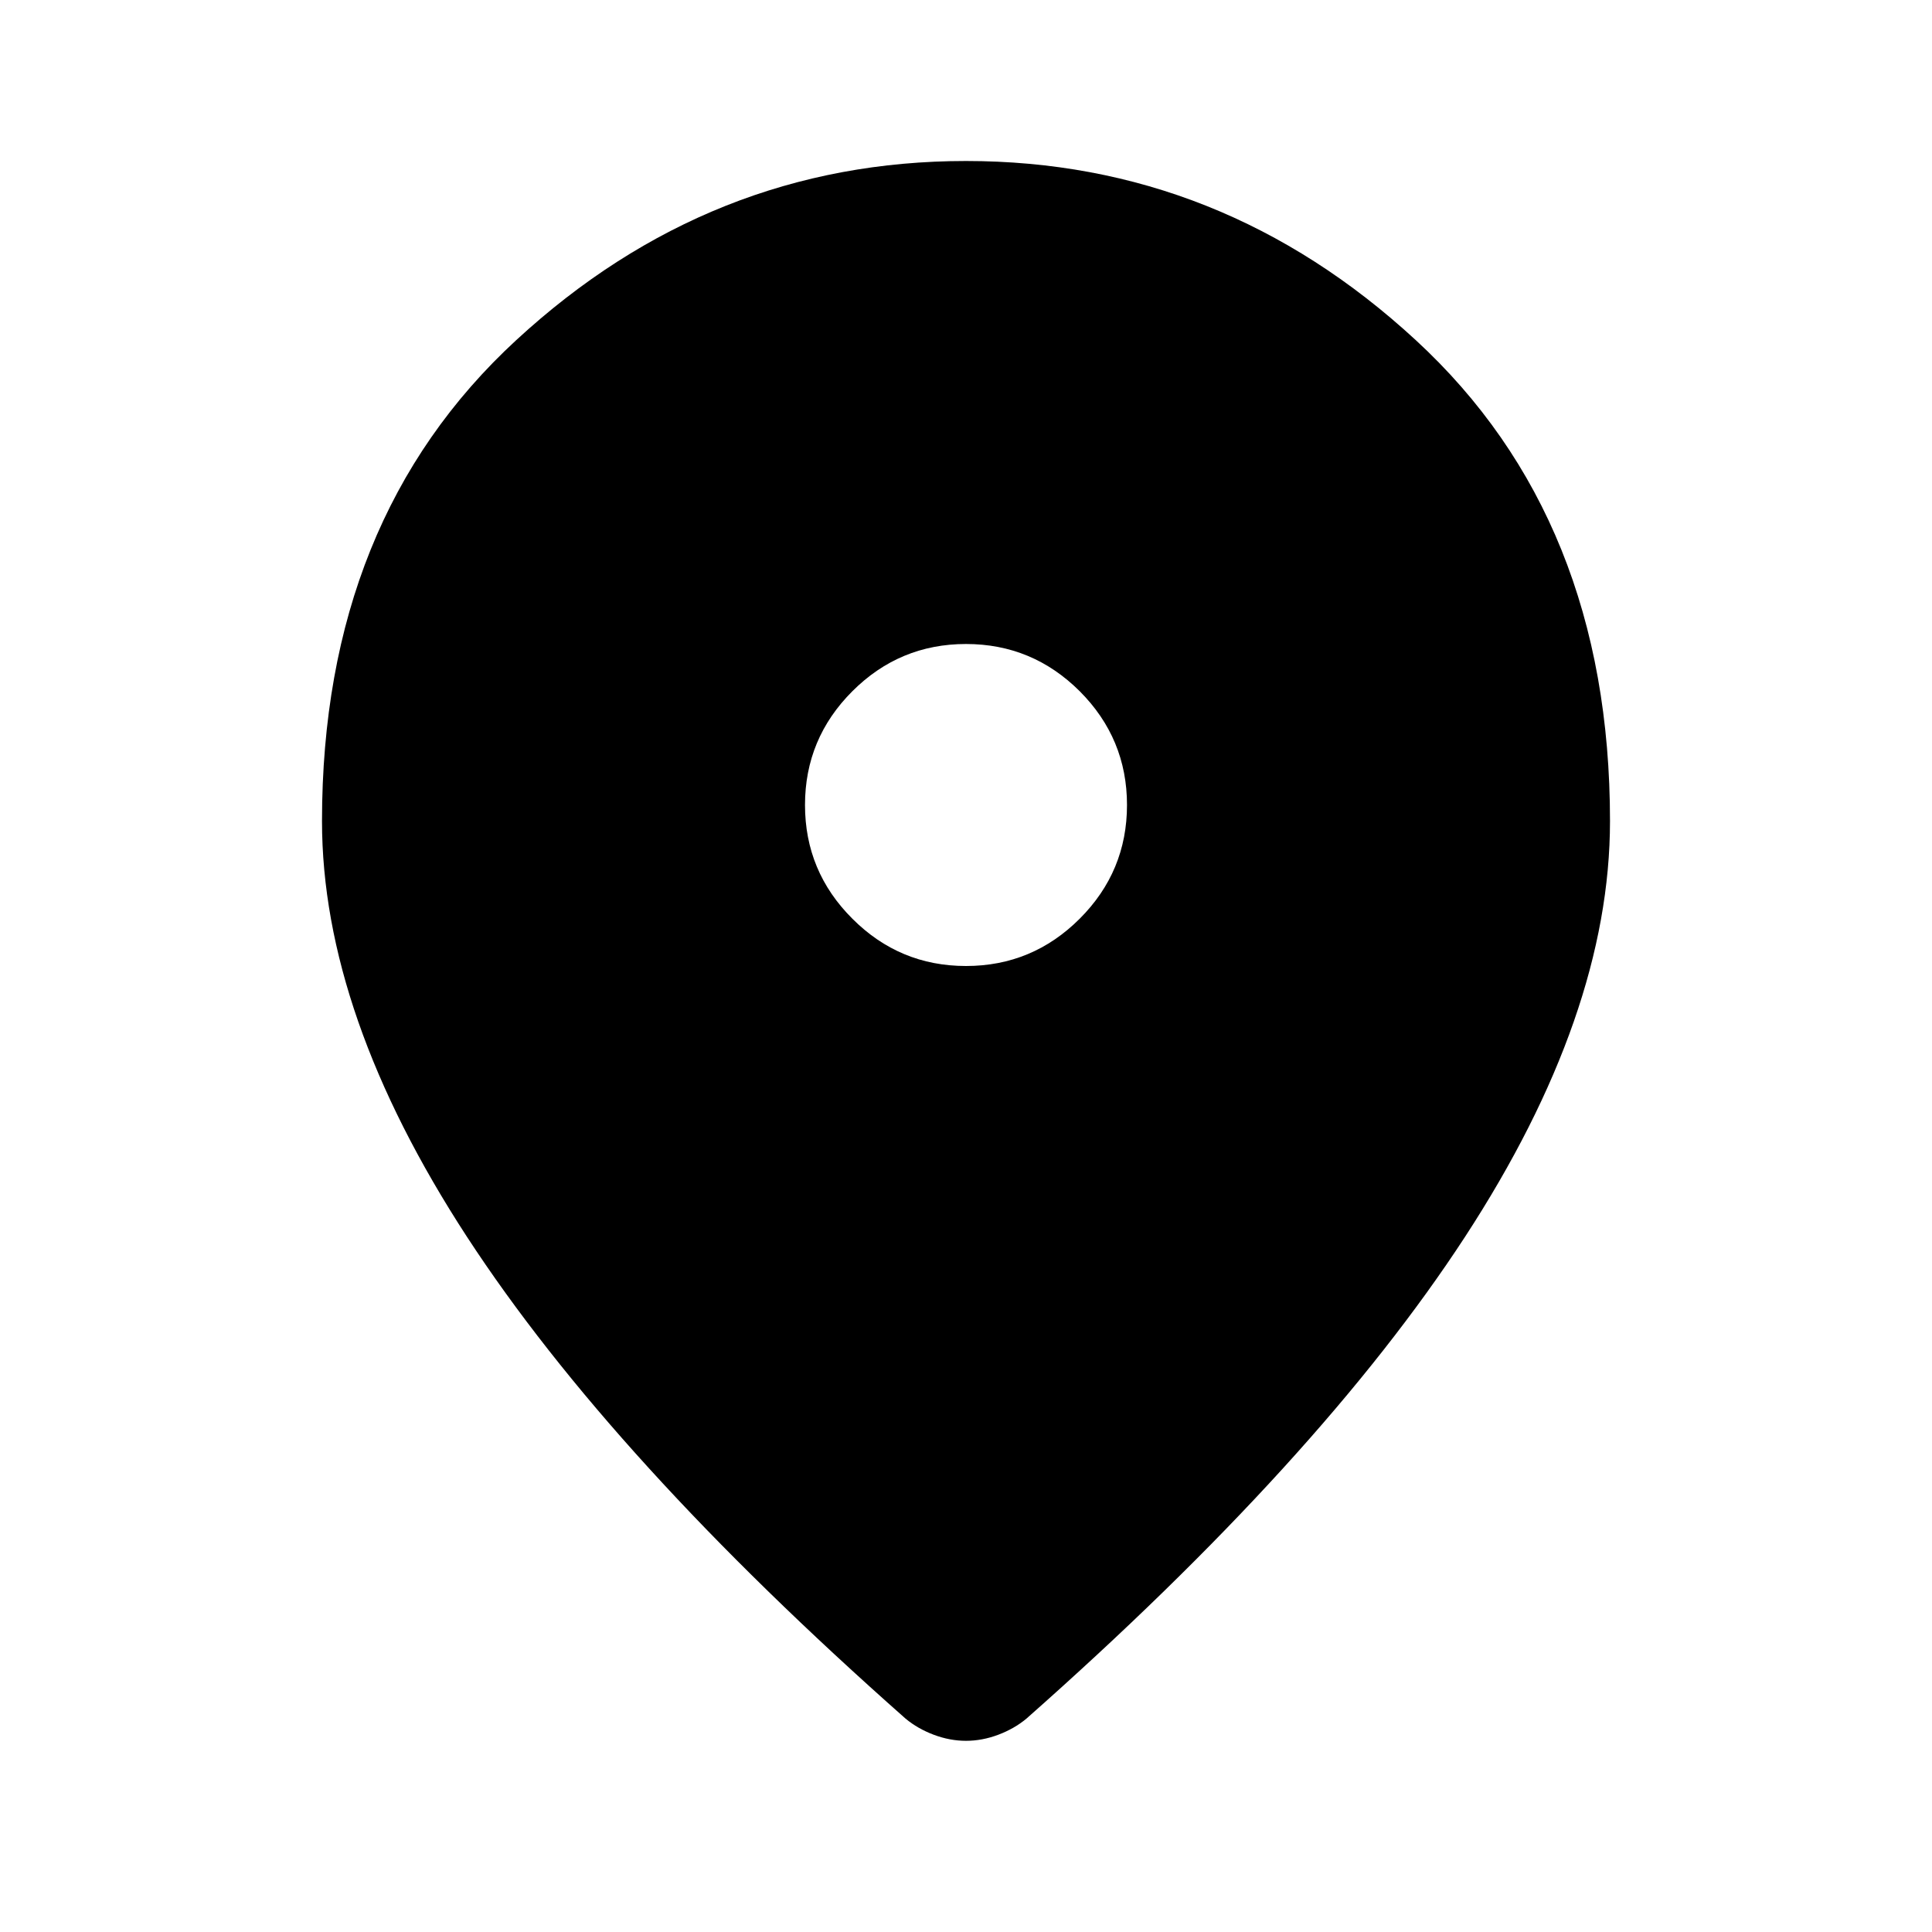
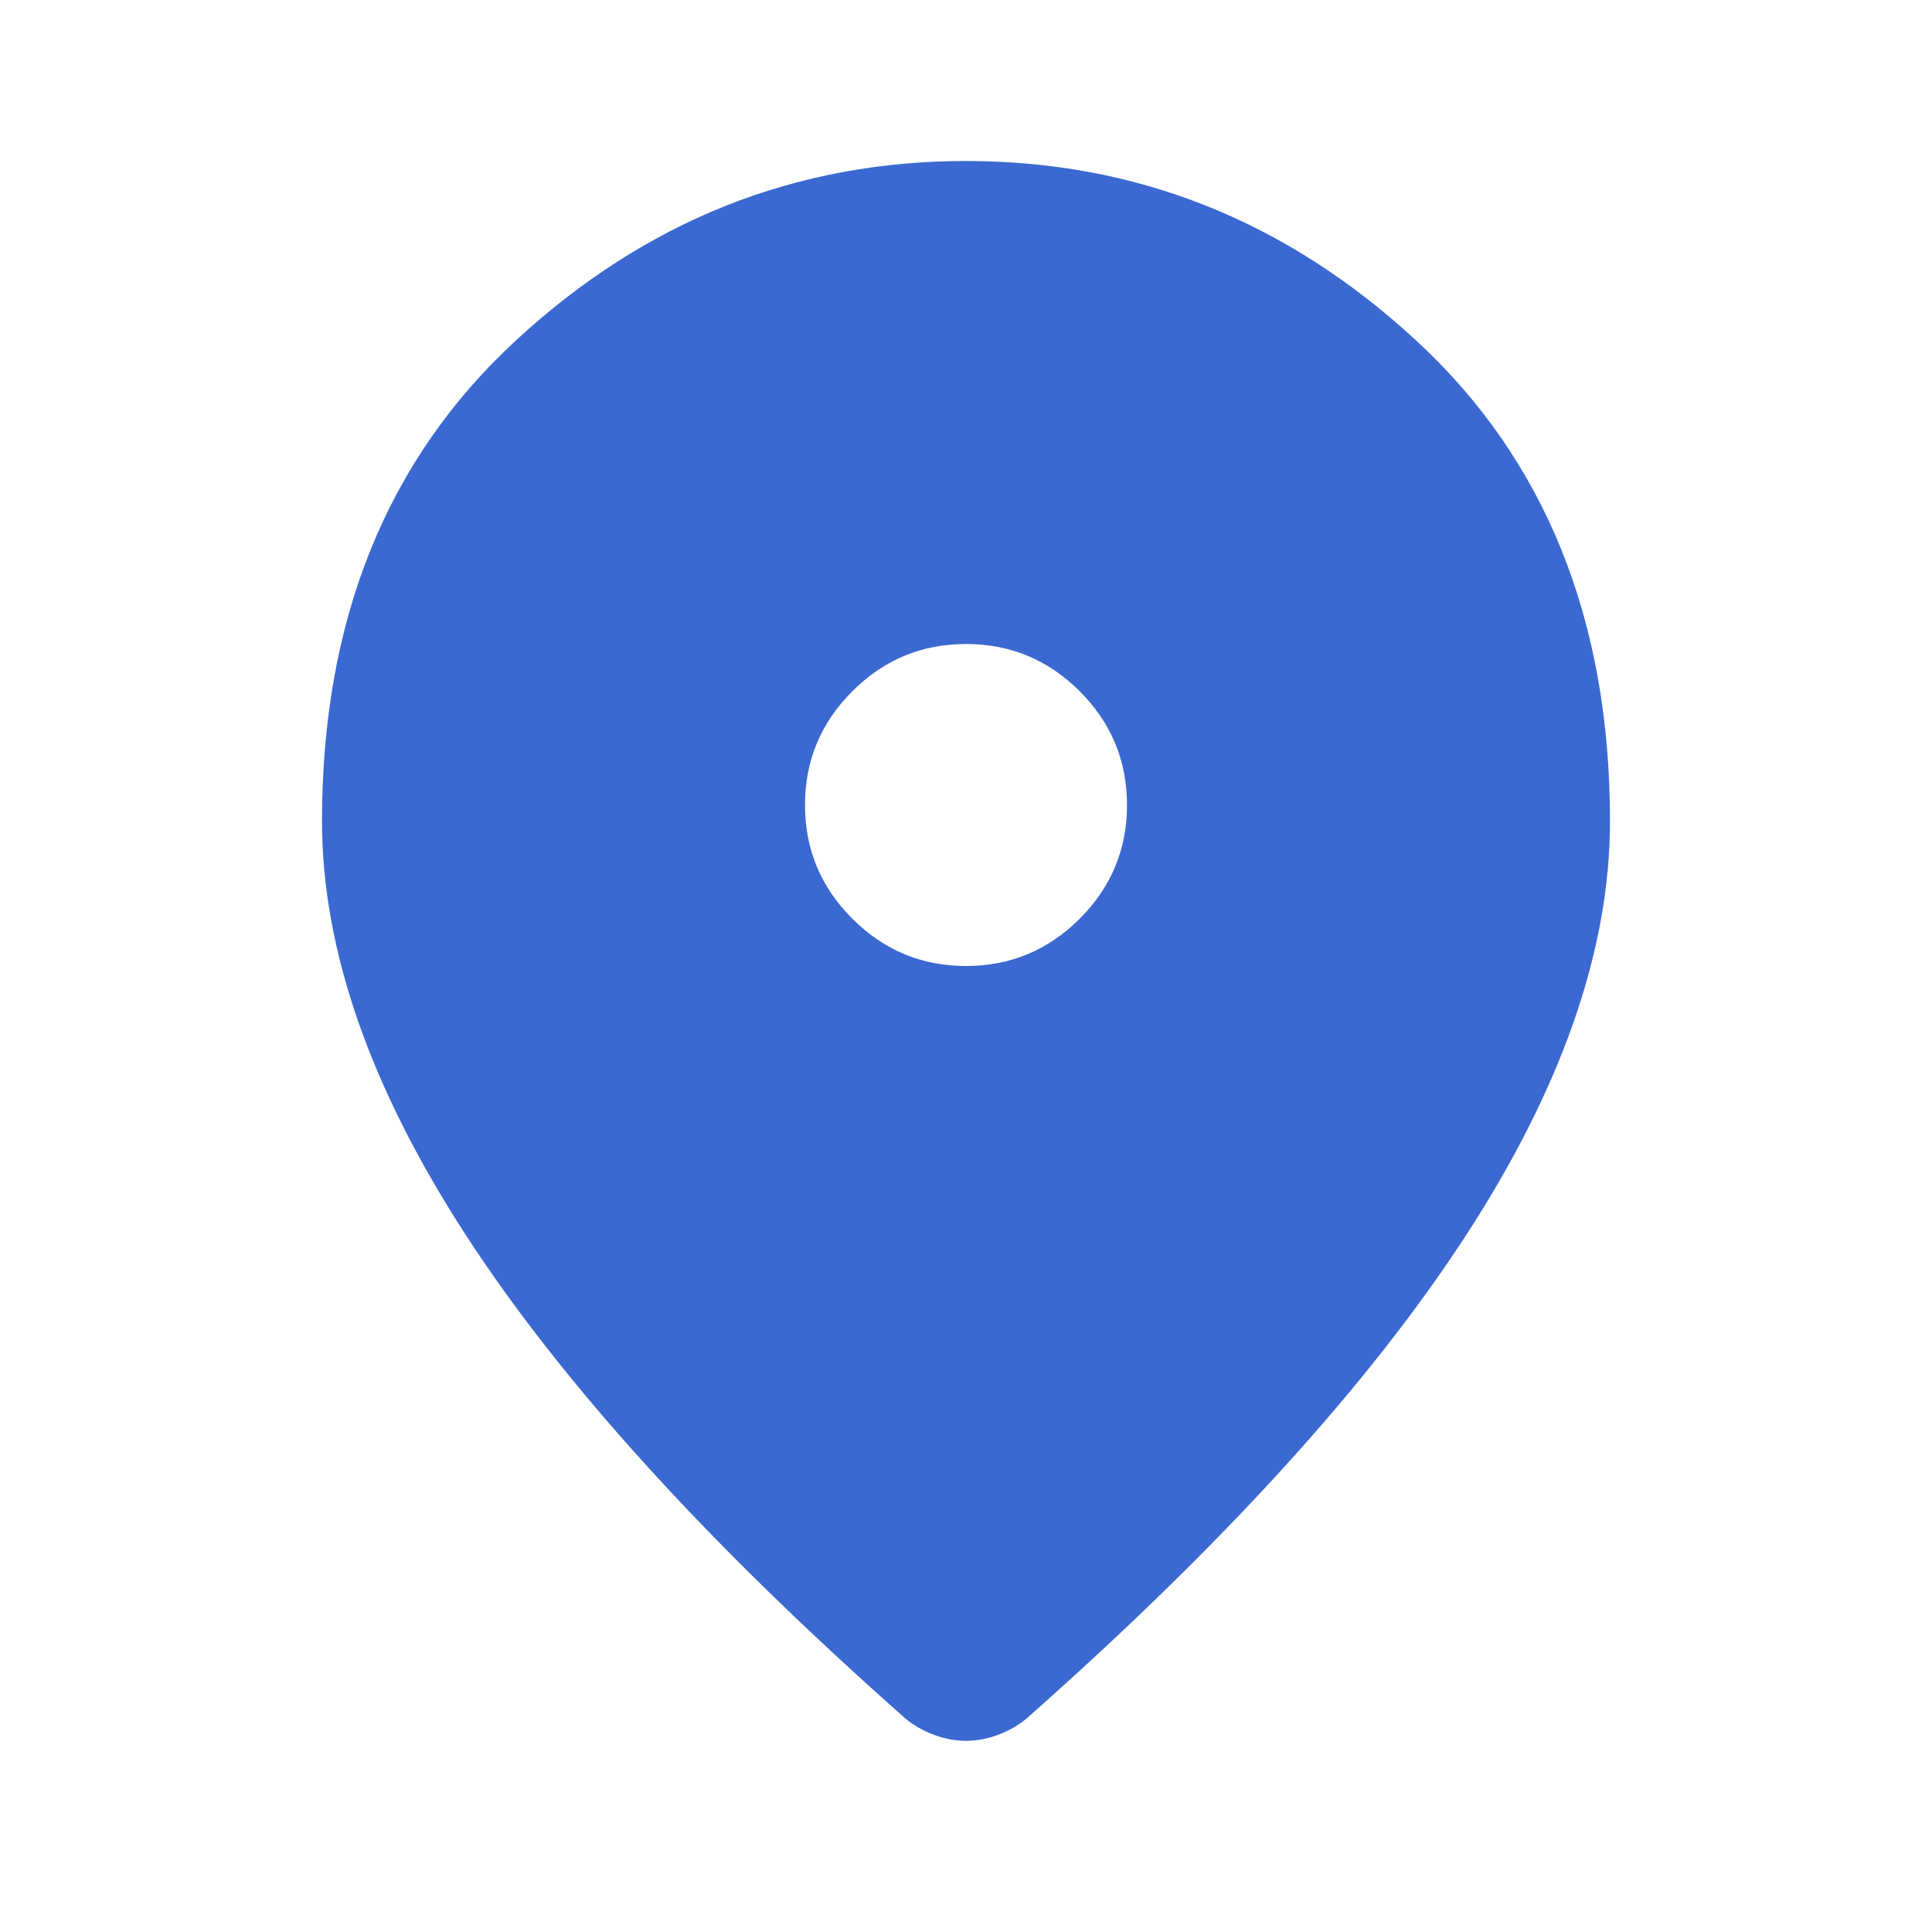
- <svg xmlns="http://www.w3.org/2000/svg" viewBox="0 0 24 24">
+ <svg xmlns="http://www.w3.org/2000/svg" viewBox="0 0 24 24" fill="#3B69D1">
  <path d="M12 12C12.55 12 13.021 11.804 13.413 11.412C13.804 11.021 14 10.55 14 10C14 9.45 13.804 8.979 13.413 8.587C13.021 8.196 12.55 8 12 8C11.45 8 10.979 8.196 10.588 8.587C10.196 8.979 10 9.45 10 10C10 10.55 10.196 11.021 10.588 11.412C10.979 11.804 11.45 12 12 12ZM12 21.625C11.867 21.625 11.733 21.6 11.6 21.55C11.467 21.5 11.35 21.433 11.25 21.35C8.817 19.2 7 17.204 5.8 15.363C4.6 13.521 4 11.8 4 10.2C4 7.7 4.804 5.708 6.413 4.225C8.021 2.742 9.883 2 12 2C14.117 2 15.979 2.742 17.587 4.225C19.196 5.708 20 7.7 20 10.2C20 11.8 19.4 13.521 18.2 15.363C17 17.204 15.183 19.2 12.75 21.35C12.65 21.433 12.533 21.5 12.4 21.55C12.267 21.6 12.133 21.625 12 21.625Z" fill="inherit" />
</svg>
